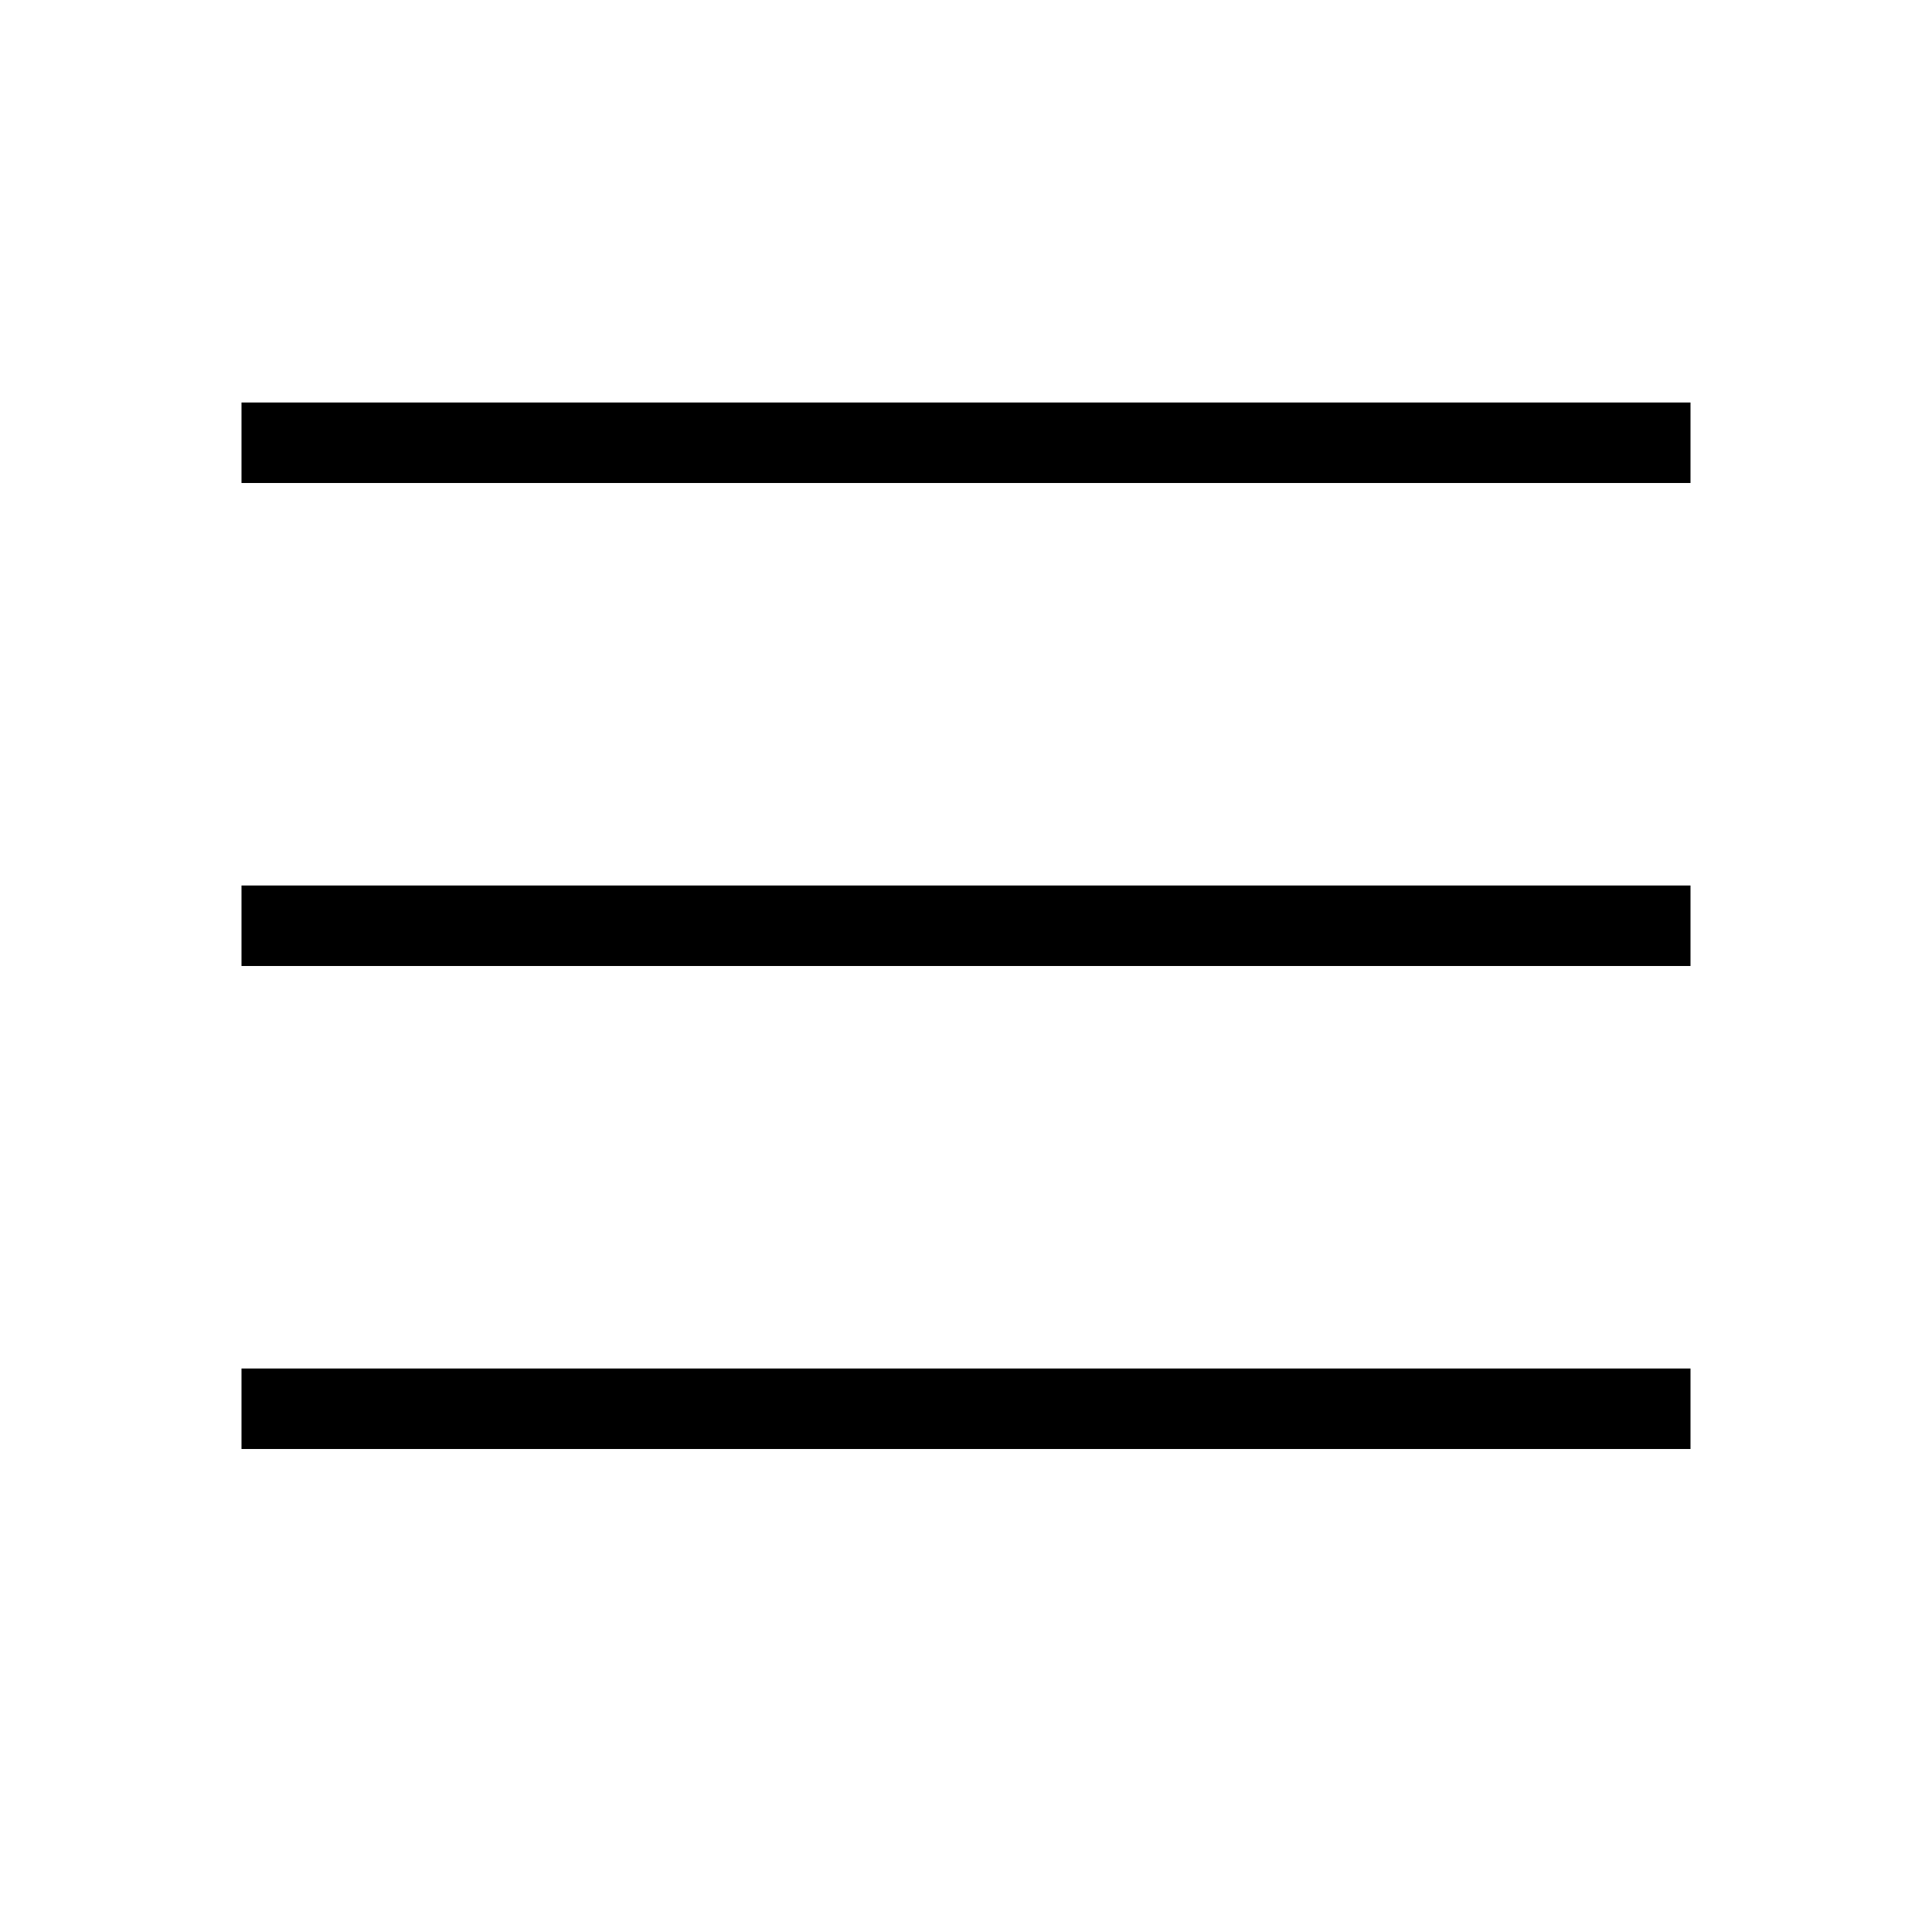
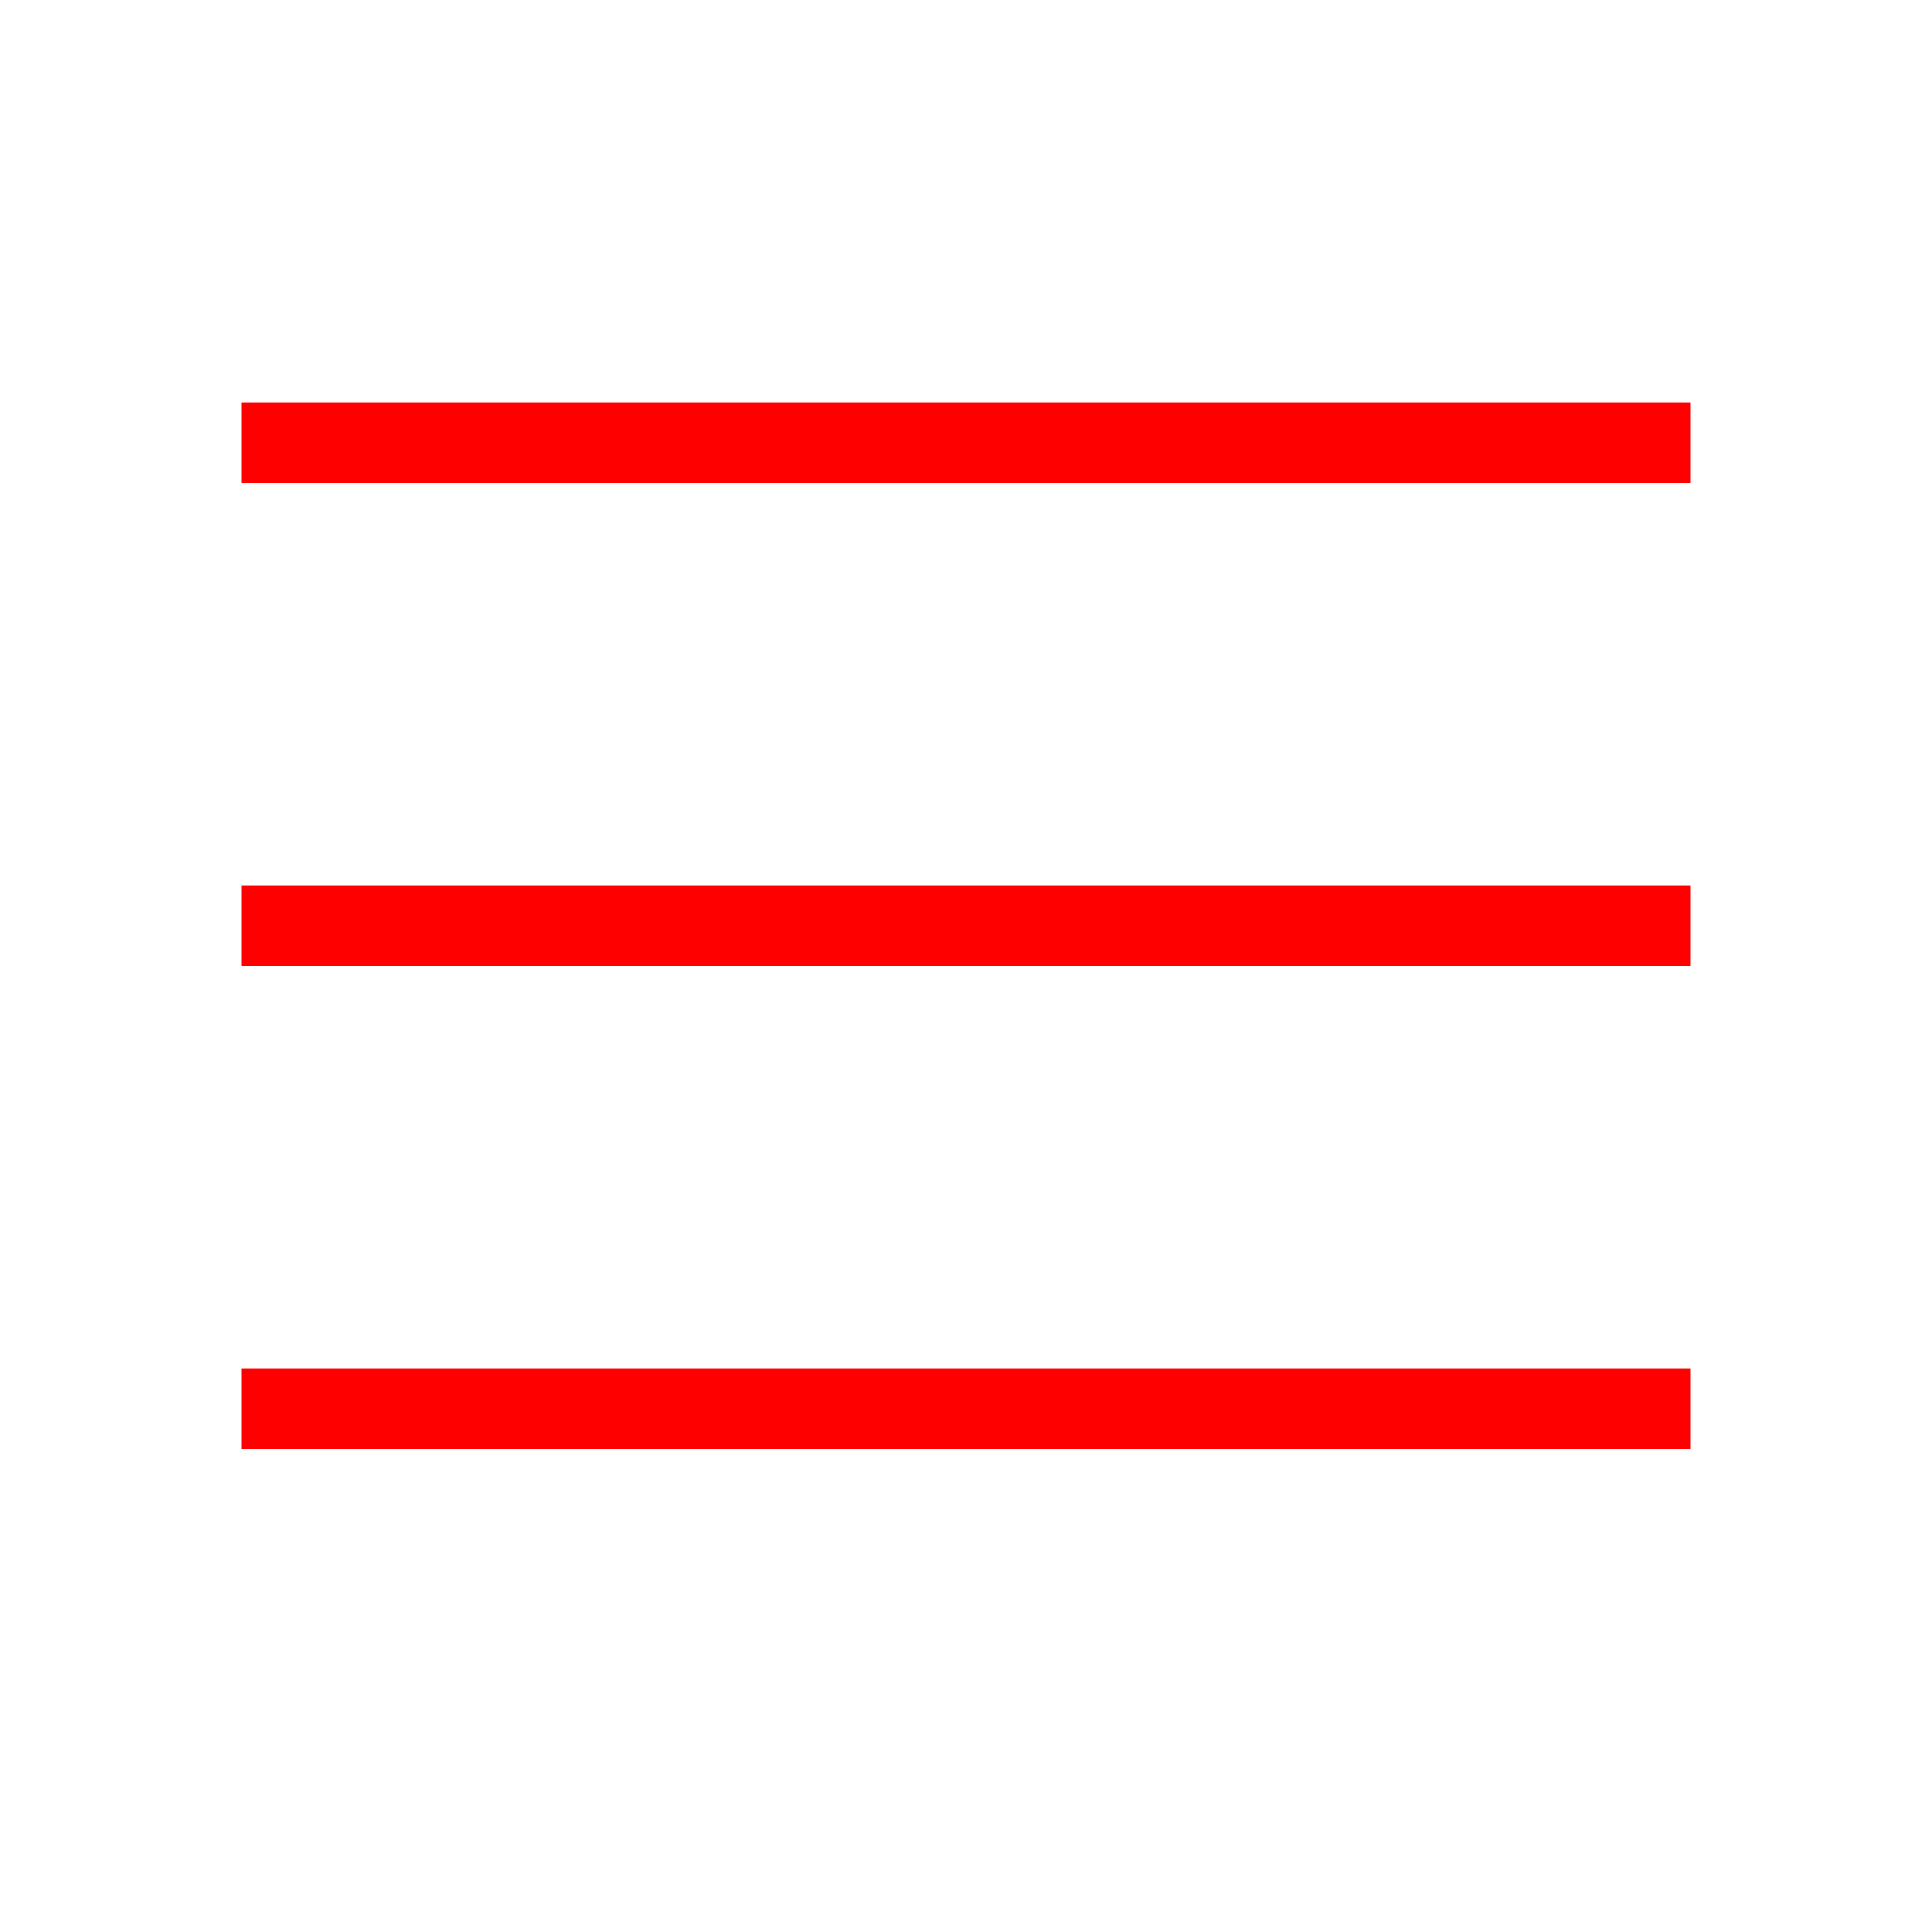
- <svg xmlns="http://www.w3.org/2000/svg" viewBox="0 0 24 24" preserveAspectRatio="xMidYMid meet" focusable="false" class="style-scope yt-icon" style="pointer-events: none; display: block; width: 100%; height: 100%;">
+ <svg xmlns="http://www.w3.org/2000/svg" viewBox="0 0 24 24" preserveAspectRatio="xMidYMid meet" focusable="false" class="style-scope yt-icon" style="pointer-events: none; display: block; width: 100%; height: 100%; fill: red">
  <g class="style-scope yt-icon">
    <path d="M21,6H3V5h18V6z M21,11H3v1h18V11z M21,17H3v1h18V17z" class="style-scope yt-icon" />
  </g>
</svg>
